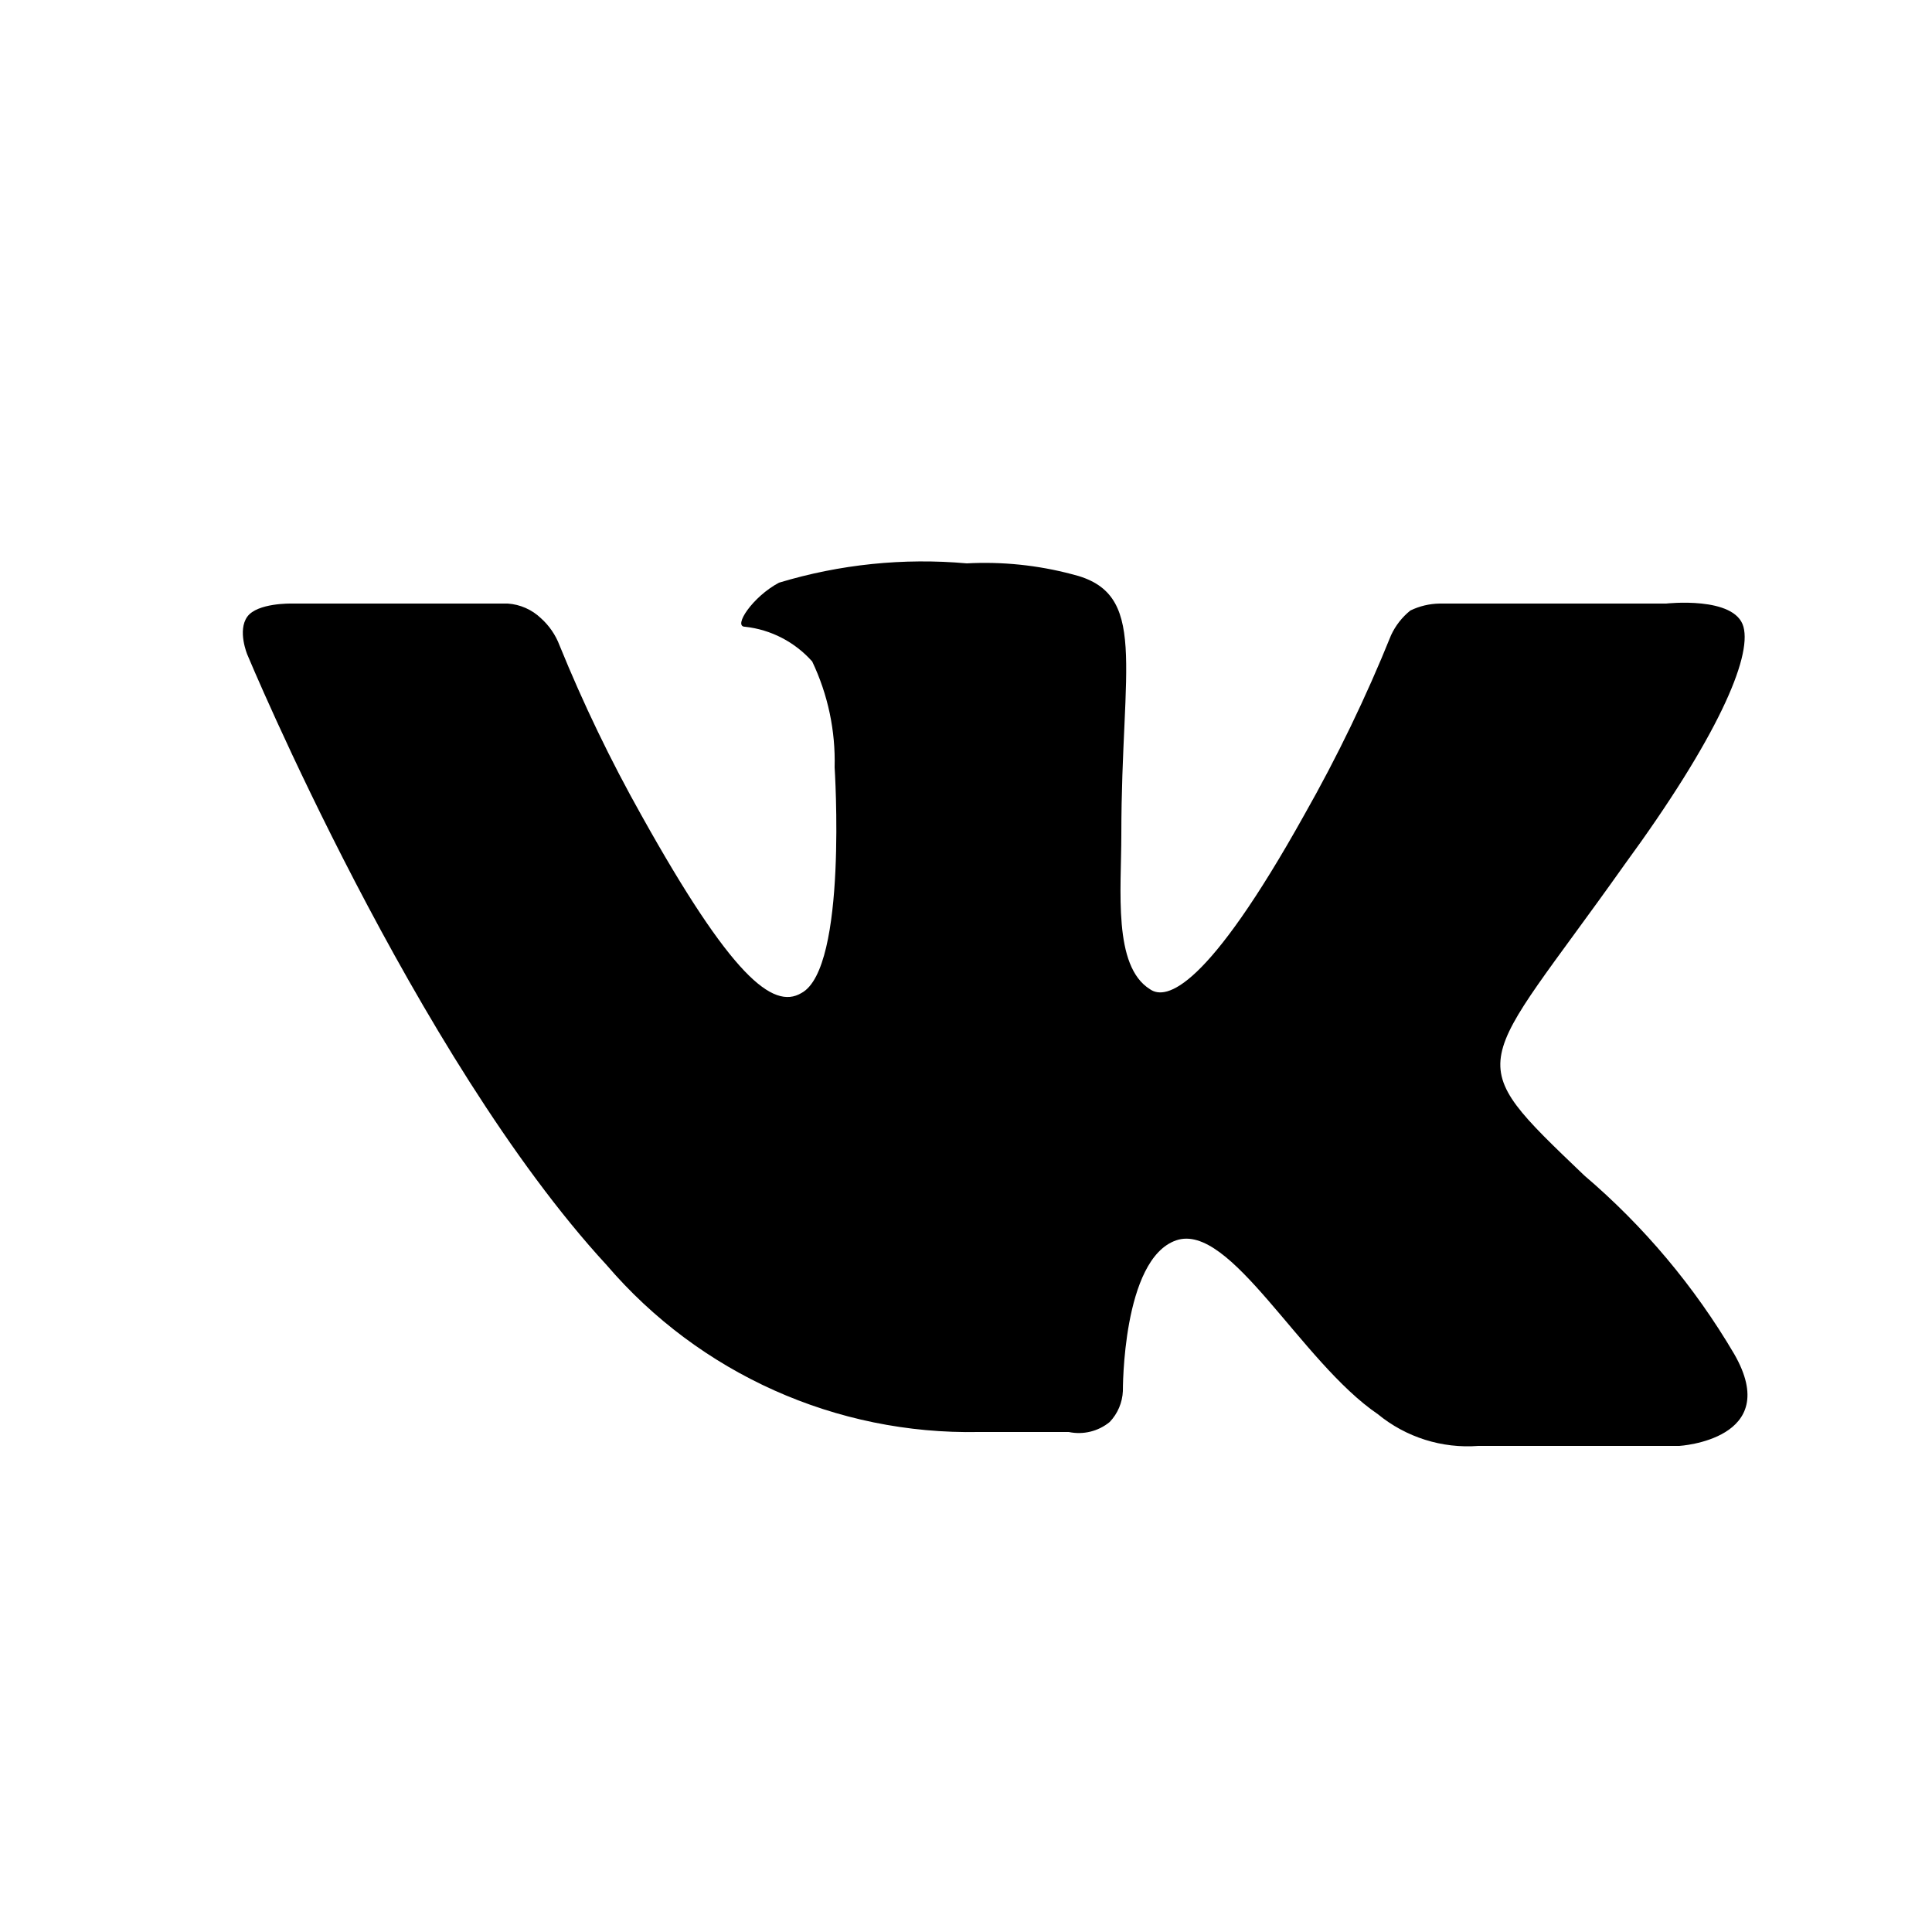
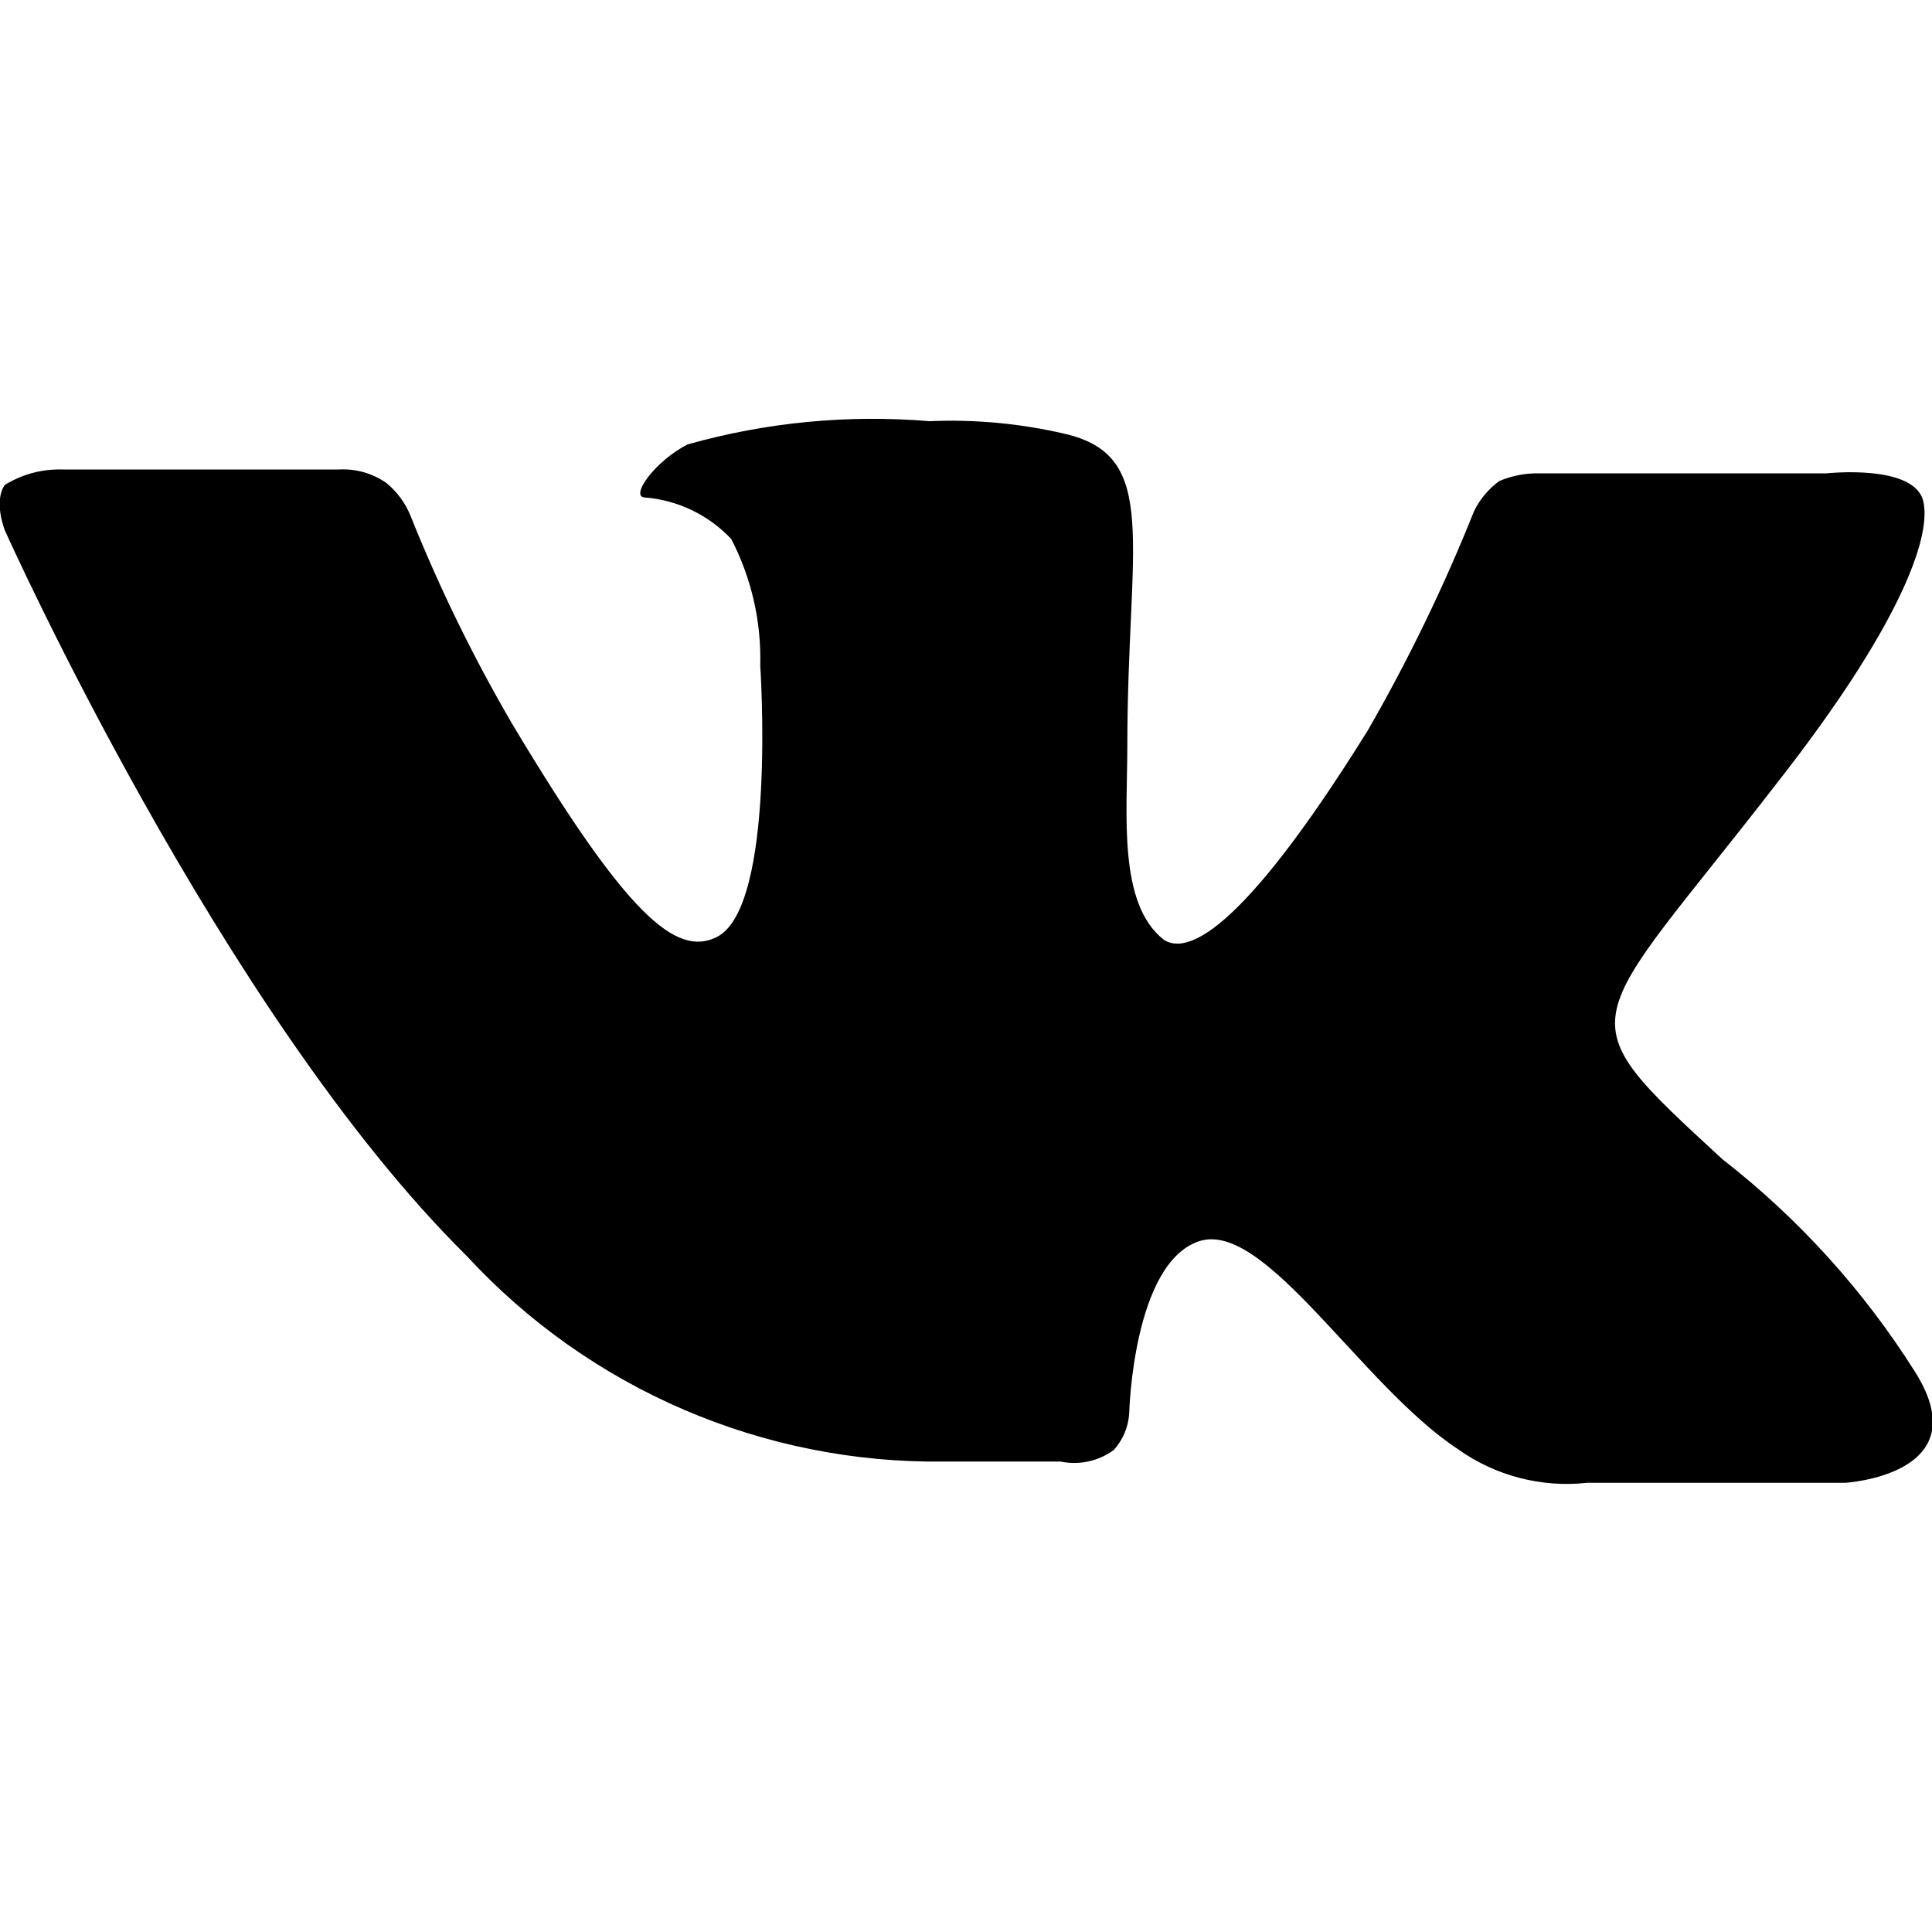
- <svg xmlns="http://www.w3.org/2000/svg" id="Layer_1" data-name="Layer 1" viewBox="0 0 25 25">
-   <path d="M20.5,15.21a9.08,9.08,0,0,1,1.94,2.31c.64,1.11-.71,1.19-.71,1.19l-2.6,0a1.83,1.83,0,0,1-1.3-.41c-1-.68-1.91-2.49-2.61-2.25S14.53,18,14.53,18a.62.62,0,0,1-.17.4.63.63,0,0,1-.53.13H12.67a6.18,6.18,0,0,1-4.82-2.16C5.37,13.68,3.2,8.47,3.2,8.47s-.13-.31,0-.49.57-.17.57-.17H6.57A.69.69,0,0,1,7,8a.9.9,0,0,1,.24.35A19.46,19.46,0,0,0,8.3,10.55c1.16,2.08,1.7,2.52,2.07,2.3.6-.32.43-2.92.43-2.92a3,3,0,0,0-.29-1.37,1.36,1.36,0,0,0-.87-.45c-.16,0,.1-.39.44-.57a6.42,6.42,0,0,1,2.43-.25,4.4,4.4,0,0,1,1.36.14c1,.24.64,1.16.64,3.37,0,.72-.11,1.7.37,2,.21.15.74,0,2-2.26A19.47,19.47,0,0,0,18,8.22a.89.89,0,0,1,.25-.32.9.9,0,0,1,.38-.09h2.93s.89-.1,1,.3-.34,1.44-1.54,3.08C19.1,13.9,18.87,13.65,20.5,15.21Z" />
+ <svg xmlns="http://www.w3.org/2000/svg" id="Layer_1" data-name="Layer 1" viewBox="0 0 20 20">
+   <path d="M17.83,12a8.6,8.6,0,0,1,2,2.21c.66,1.06-.73,1.14-.73,1.14l-2.67,0A1.94,1.94,0,0,1,15.09,15c-1-.66-2-2.38-2.68-2.15s-.72,1.77-.72,1.77a.62.62,0,0,1-.16.39.69.69,0,0,1-.55.12H9.78A6.61,6.61,0,0,1,4.83,13C2.29,10.49.05,5.49.05,5.49s-.12-.3,0-.47a1.07,1.07,0,0,1,.59-.16H3.51A.78.78,0,0,1,4,5a.85.85,0,0,1,.25.34A16.26,16.26,0,0,0,5.3,7.49C6.49,9.48,7,9.91,7.42,9.7c.62-.31.45-2.81.45-2.81a2.69,2.69,0,0,0-.3-1.31,1.38,1.38,0,0,0-.89-.43c-.17,0,.1-.38.44-.55a7.06,7.06,0,0,1,2.5-.24,5.2,5.2,0,0,1,1.4.13c1,.23.65,1.12.65,3.24,0,.69-.1,1.63.38,2,.22.14.76,0,2.11-2.17a17.72,17.72,0,0,0,1.1-2.27.85.85,0,0,1,.26-.31,1,1,0,0,1,.39-.08h3s.91-.1,1,.29S19.63,6.53,18.4,8.1C16.39,10.7,16.16,10.46,17.83,12Z" />
</svg>
